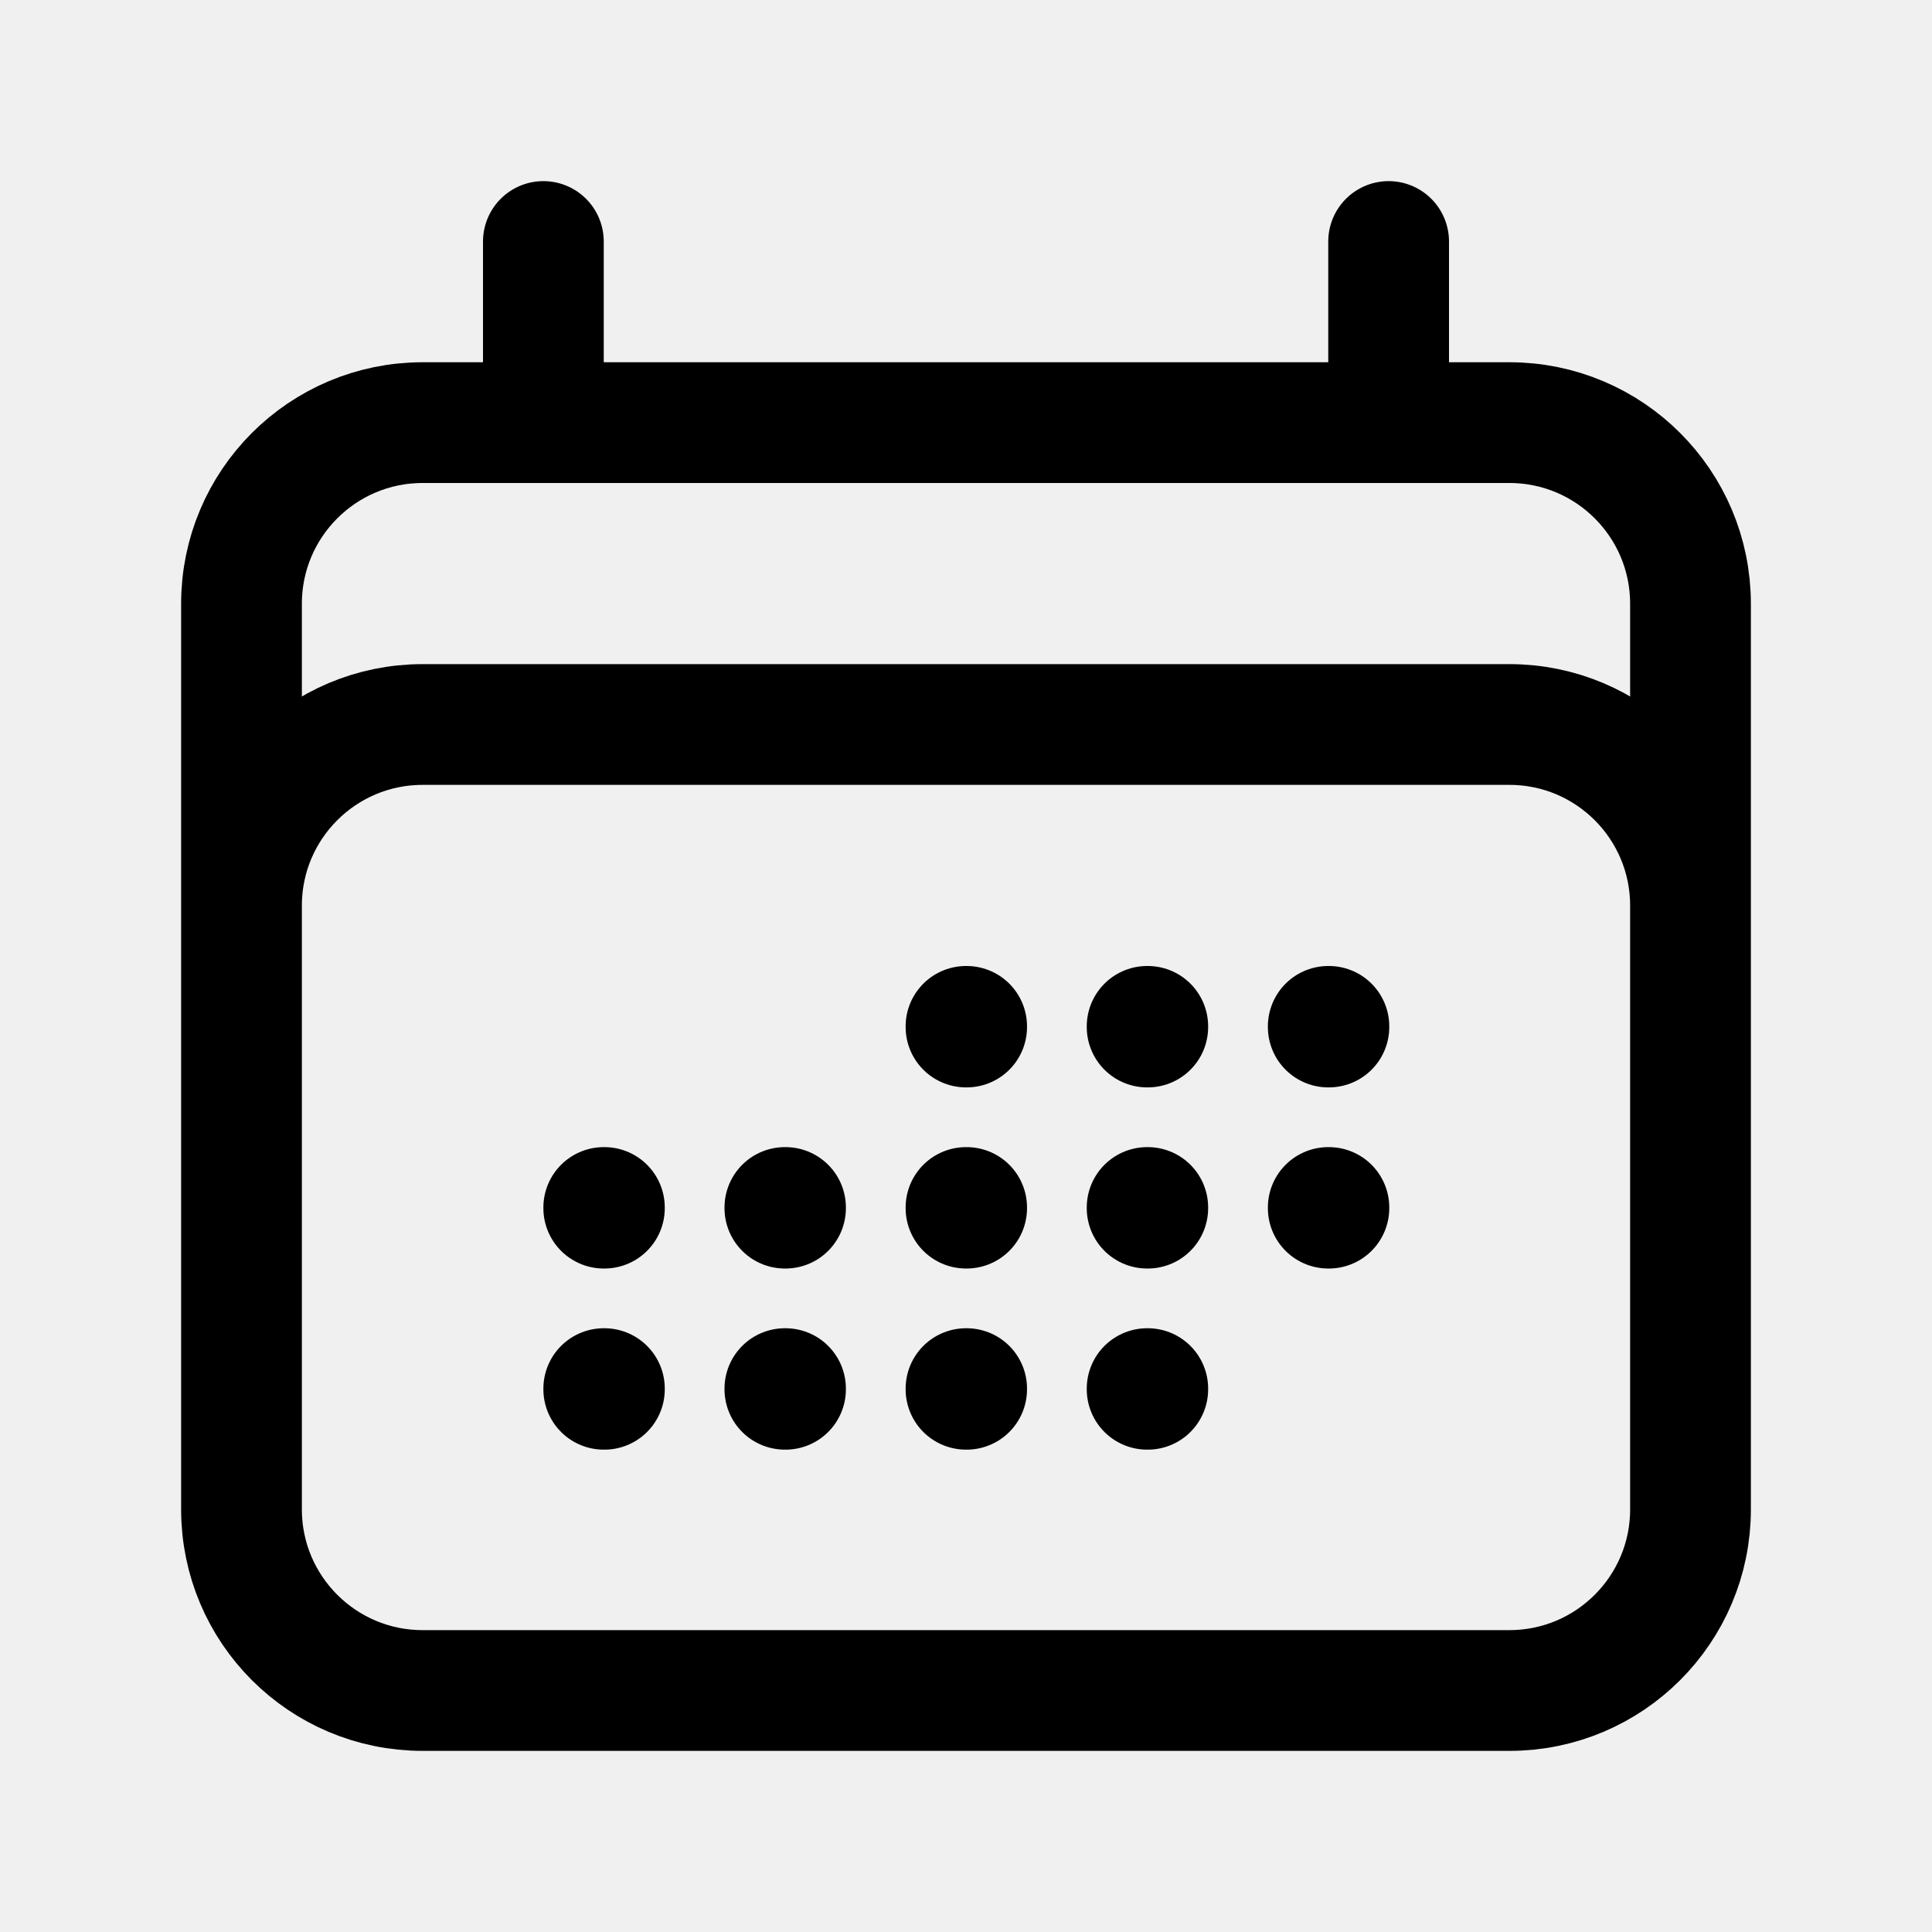
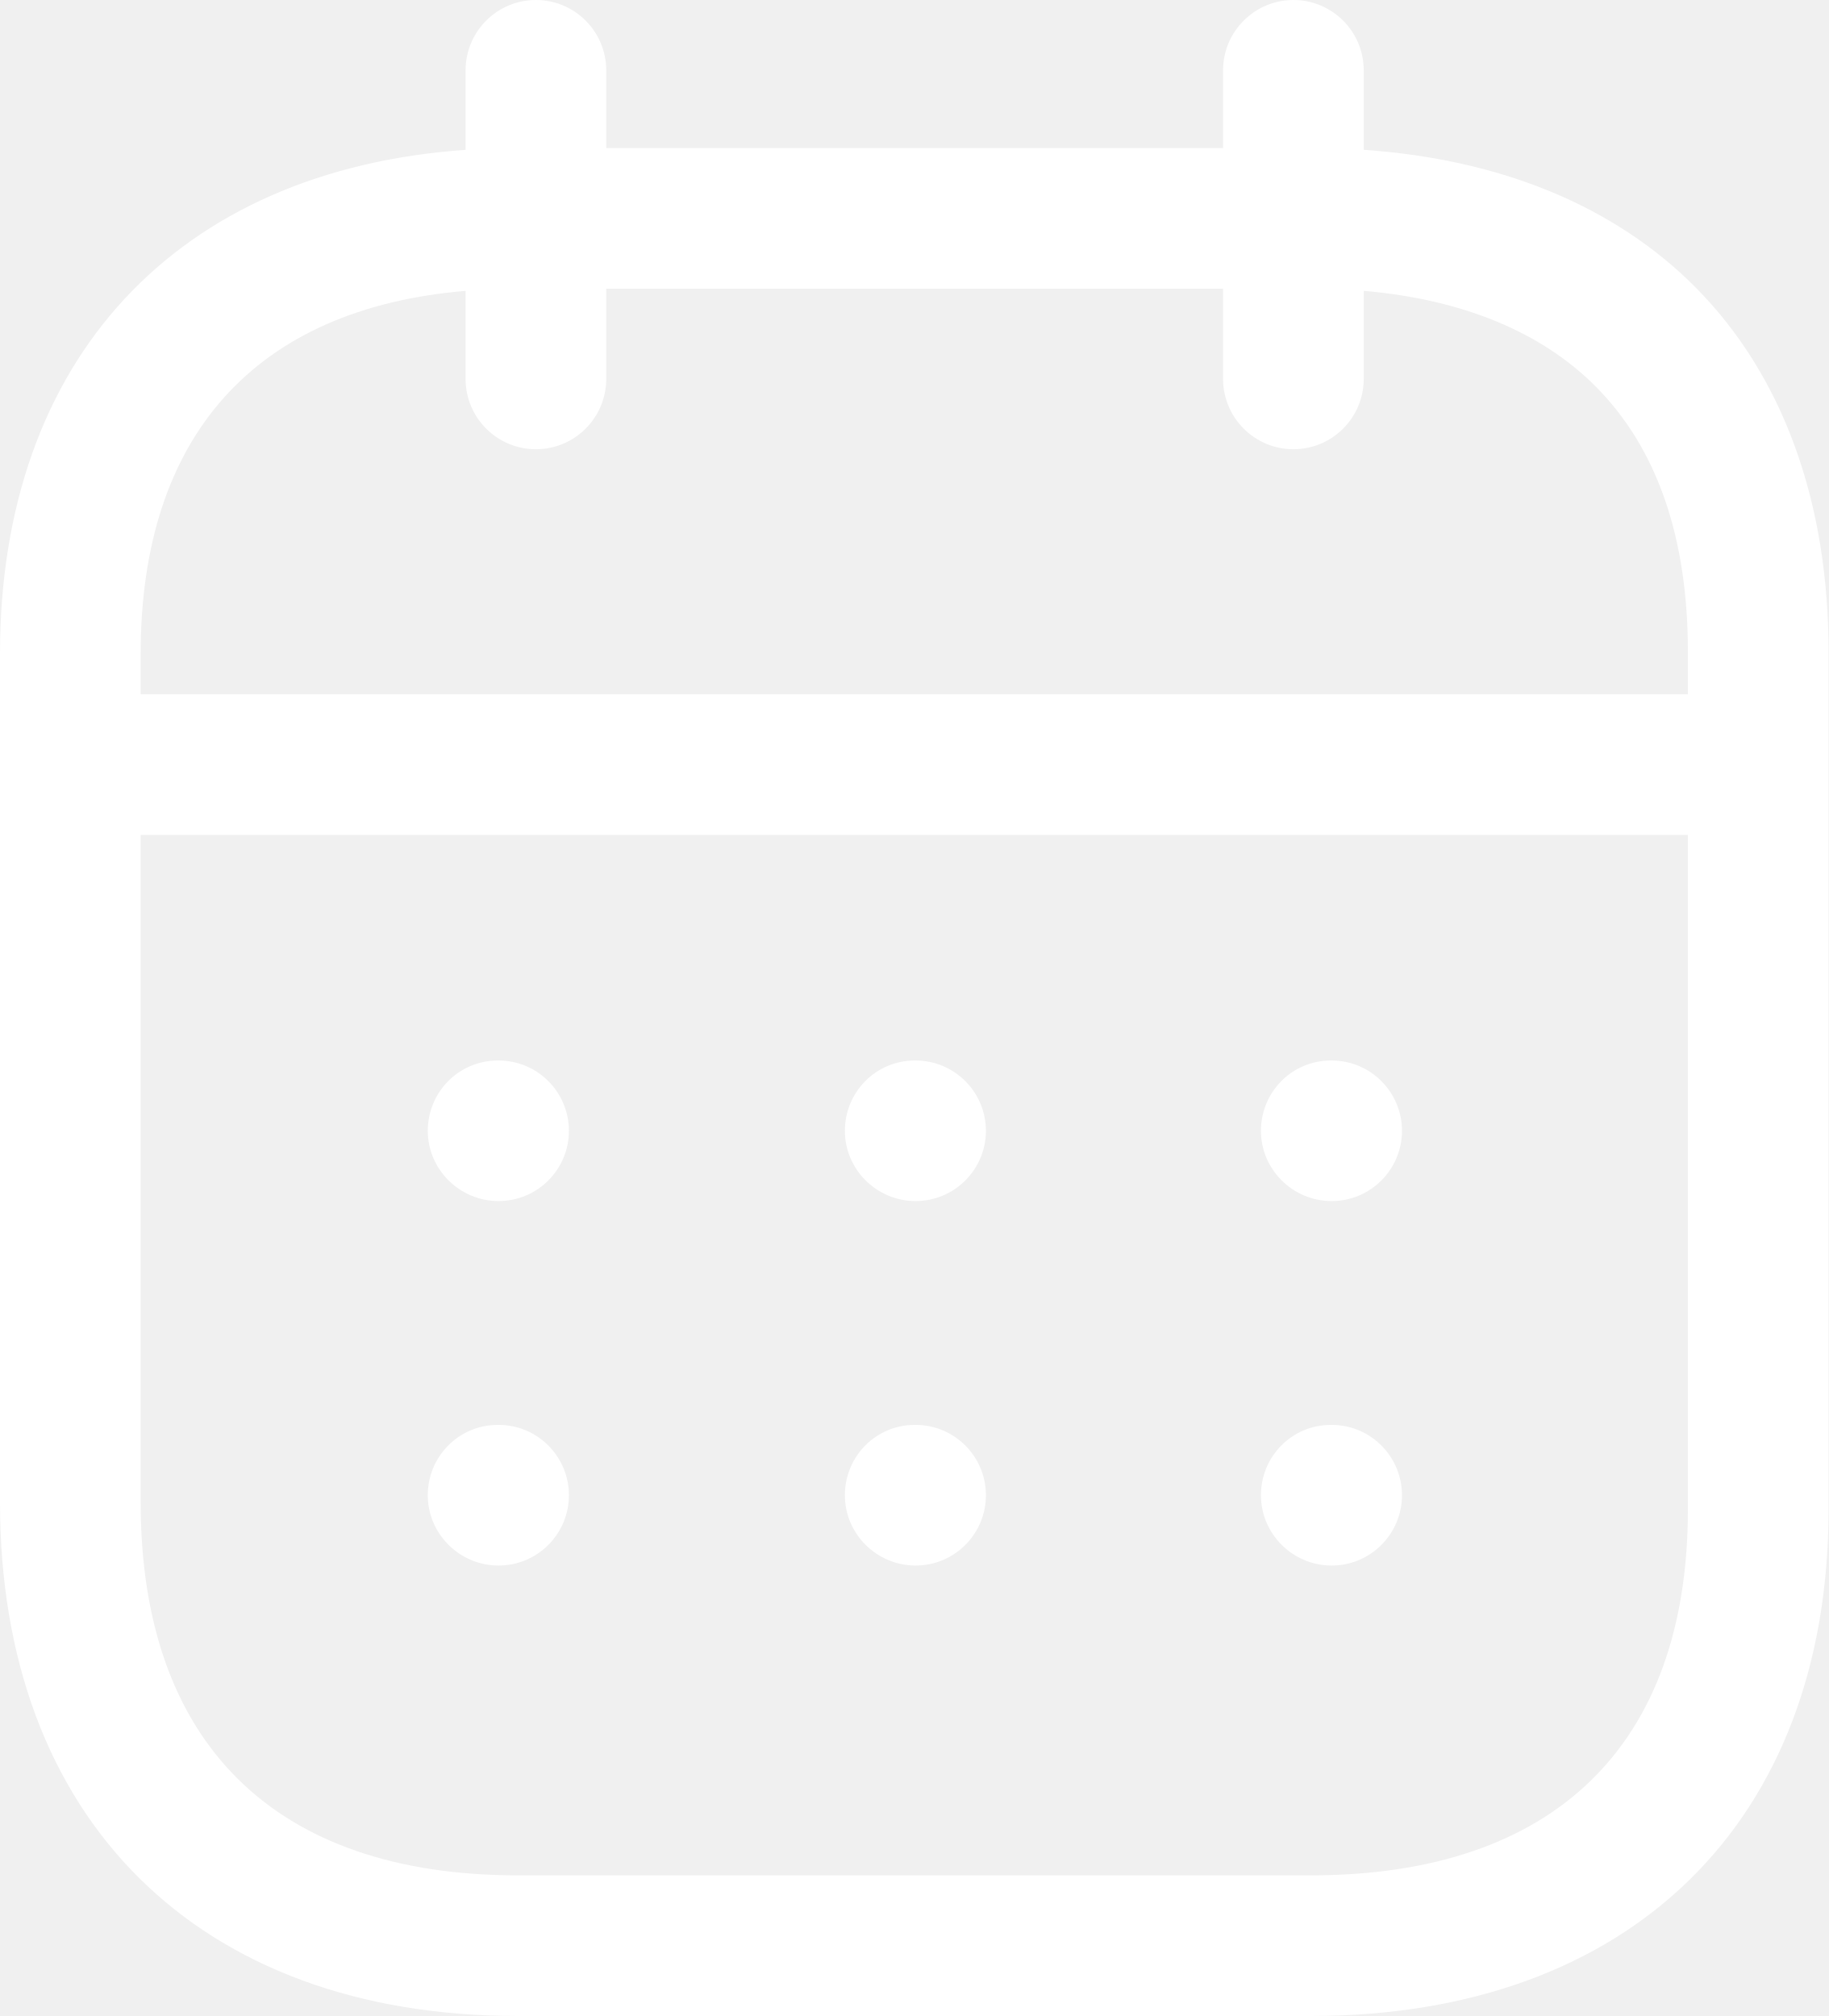
- <svg xmlns="http://www.w3.org/2000/svg" fill="none" viewBox="0 0 24 24" stroke-width="1.5" stroke="currentColor" class="size-6">
-   <path stroke-linecap="round" stroke-linejoin="round" d="M6.75 3v2.25M17.25 3v2.25M3 18.75V7.5a2.25 2.25 0 0 1 2.25-2.25h13.5A2.25 2.25 0 0 1 21 7.5v11.25m-18 0A2.25 2.25 0 0 0 5.25 21h13.5A2.25 2.25 0 0 0 21 18.75m-18 0v-7.5A2.25 2.25 0 0 1 5.25 9h13.5A2.25 2.25 0 0 1 21 11.25v7.5m-9-6h.008v.008H12v-.008ZM12 15h.008v.008H12V15Zm0 2.25h.008v.008H12v-.008ZM9.75 15h.008v.008H9.75V15Zm0 2.25h.008v.008H9.75v-.008ZM7.5 15h.008v.008H7.5V15Zm0 2.25h.008v.008H7.5v-.008Zm6.75-4.5h.008v.008h-.008v-.008Zm0 2.25h.008v.008h-.008V15Zm0 2.25h.008v.008h-.008v-.008Zm2.25-4.5h.008v.008H16.5v-.008Zm0 2.25h.008v.008H16.5V15Z" />
+ <svg xmlns="http://www.w3.org/2000/svg" width="19.5" height="21.5" viewBox="0 0 19.5 21.5" fill="none">
+   <path d="M9.755 11.31L9.764 11.31C10.178 11.31 10.514 11.646 10.514 12.06C10.514 12.473 10.178 12.809 9.764 12.809C9.35 12.809 9.01 12.473 9.01 12.06C9.01 11.646 9.341 11.31 9.755 11.31ZM1.5 8.904L1.5 16.022C1.5 18.588 2.928 20 5.521 20L13.979 20C16.572 20 18 18.614 18 16.098L18 8.904L1.5 8.904ZM13.043 1.579L13.043 0.75C13.043 0.336 13.38 0 13.793 0C14.207 0 14.543 0.336 14.543 0.75L14.544 1.598C16.004 1.698 17.217 2.198 18.075 3.058C19.012 3.999 19.505 5.352 19.5 6.975L19.5 16.098C19.5 19.43 17.384 21.5 13.979 21.5L5.521 21.5C2.116 21.5 0 19.401 0 16.022L0 6.973C0 3.83 1.887 1.813 4.965 1.598L4.965 0.75C4.965 0.336 5.301 0 5.715 0C6.129 0 6.465 0.336 6.465 0.75L6.465 1.579L13.043 1.579ZM10.514 15.946C10.514 16.36 10.178 16.696 9.764 16.696C9.35 16.696 9.01 16.36 9.01 15.946C9.01 15.532 9.341 15.196 9.755 15.196L9.764 15.196C10.178 15.196 10.514 15.532 10.514 15.946ZM4.562 12.06C4.562 11.646 4.894 11.31 5.308 11.31L5.317 11.31C5.731 11.31 6.067 11.646 6.067 12.06C6.067 12.473 5.731 12.809 5.317 12.809C4.903 12.809 4.562 12.473 4.562 12.06ZM1.5 6.973L1.5 7.404L18 7.404L18 6.973C18.004 5.738 17.672 4.778 17.013 4.118C16.434 3.538 15.589 3.191 14.544 3.102L14.543 4.041C14.543 4.455 14.207 4.791 13.793 4.791C13.38 4.791 13.043 4.455 13.043 4.041L13.043 3.079L6.465 3.079L6.465 4.041C6.465 4.455 6.129 4.791 5.715 4.791C5.301 4.791 4.965 4.455 4.965 4.041L4.965 3.102C2.725 3.29 1.5 4.648 1.5 6.973ZM14.951 15.946C14.951 16.36 14.615 16.696 14.201 16.696C13.787 16.696 13.447 16.36 13.447 15.946C13.447 15.532 13.778 15.196 14.192 15.196L14.201 15.196C14.615 15.196 14.951 15.532 14.951 15.946ZM14.192 11.31L14.201 11.31C14.615 11.31 14.951 11.646 14.951 12.06C14.951 12.473 14.615 12.809 14.201 12.809C13.787 12.809 13.447 12.473 13.447 12.06C13.447 11.646 13.778 11.31 14.192 11.31ZM6.067 15.946C6.067 16.36 5.731 16.696 5.317 16.696C4.903 16.696 4.562 16.36 4.562 15.946C4.562 15.532 4.894 15.196 5.308 15.196L5.317 15.196C5.731 15.196 6.067 15.532 6.067 15.946Z" fill-rule="evenodd" fill="#FFFFFF">
+ </path>
</svg>
